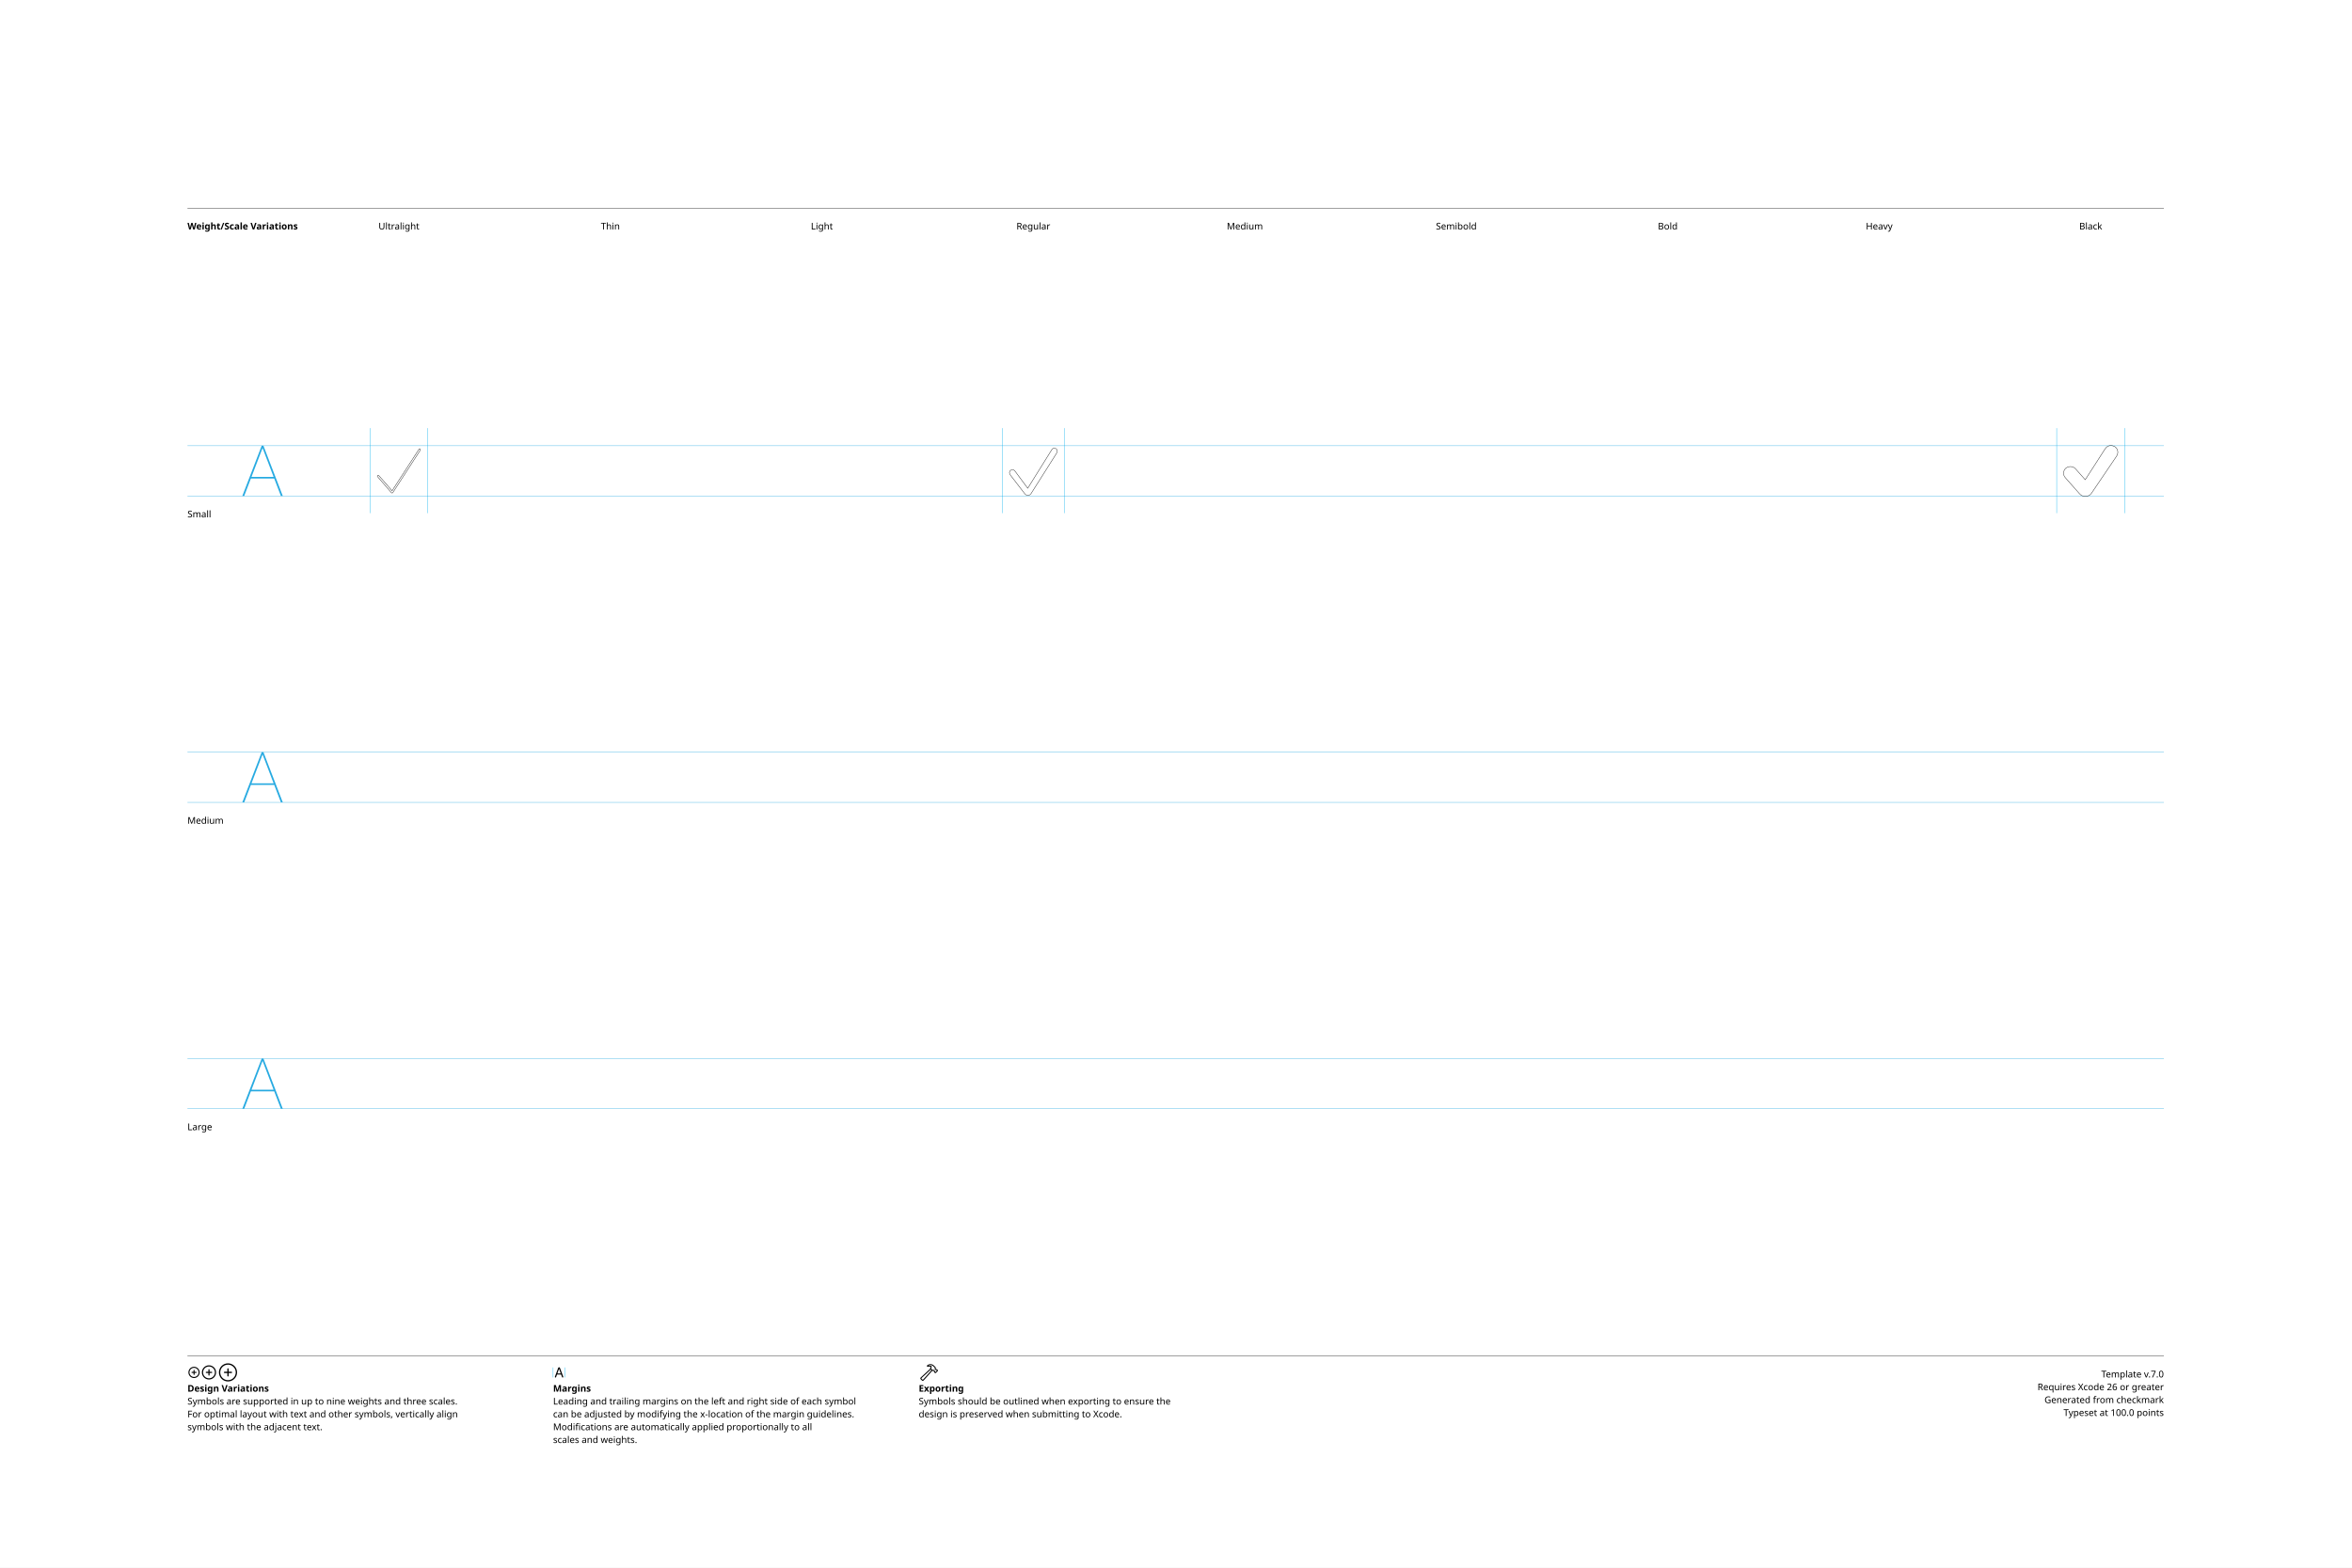
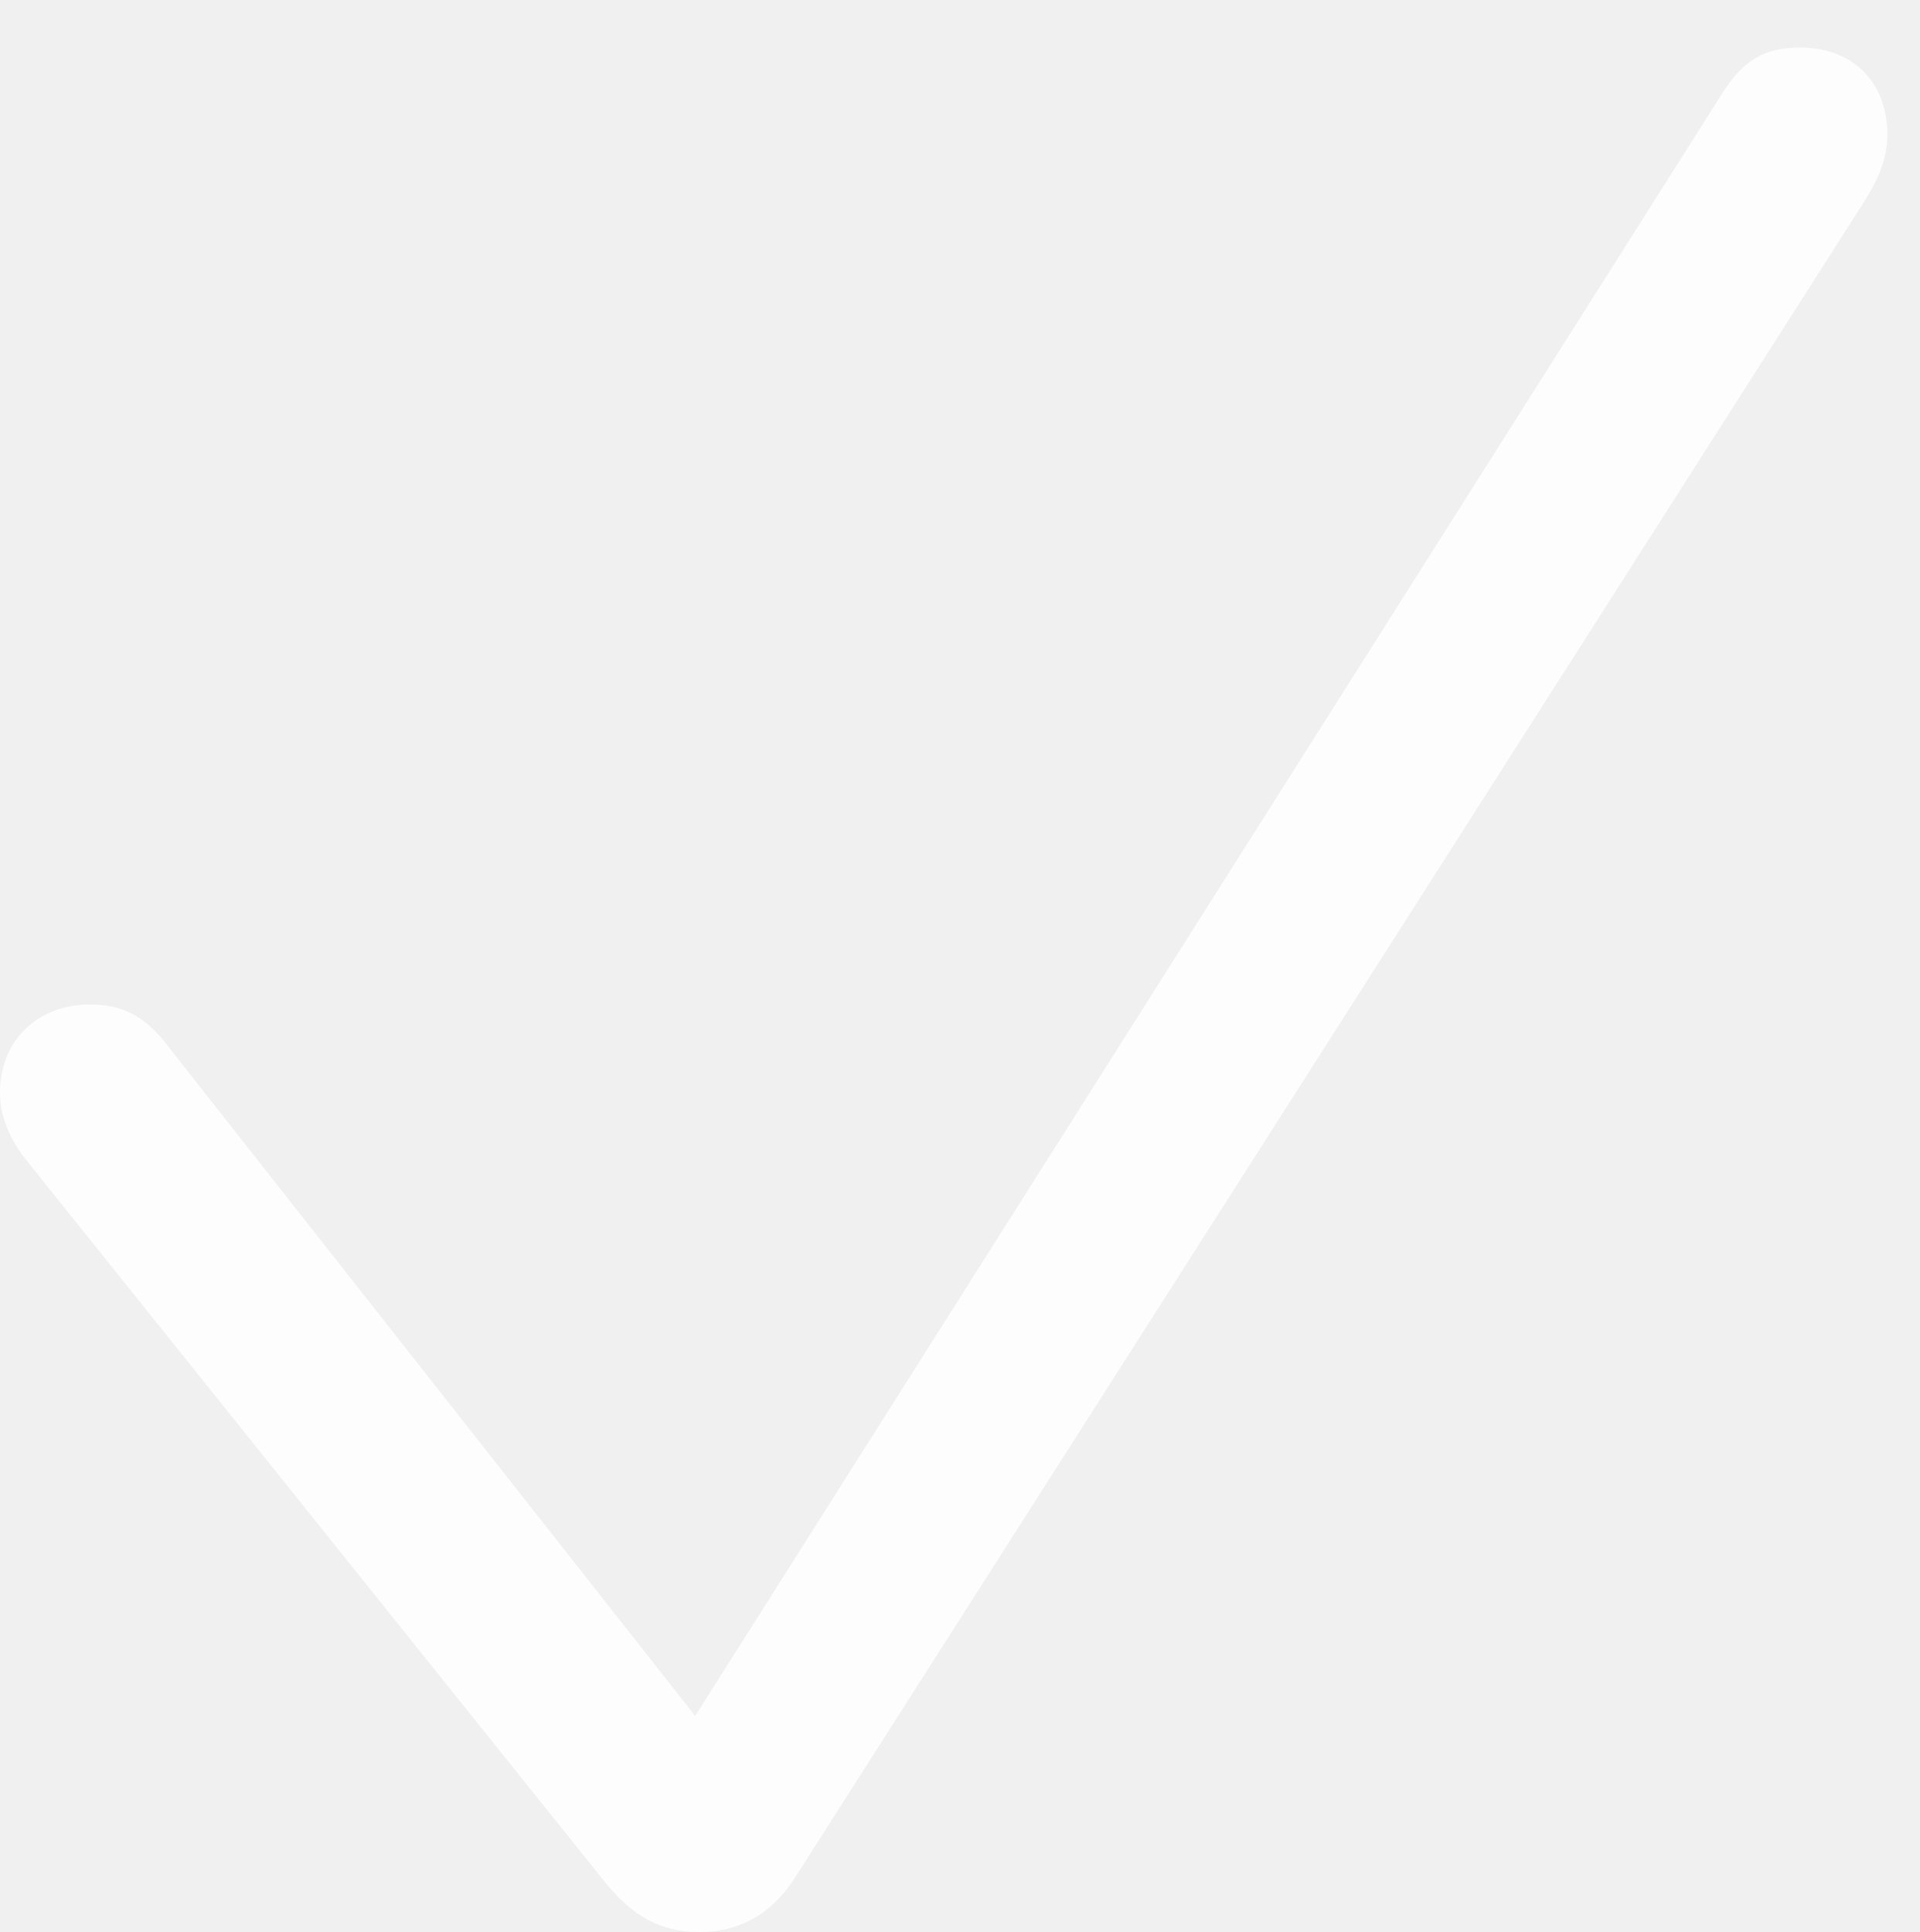
- <svg xmlns="http://www.w3.org/2000/svg" version="1.1" viewBox="0 0 3300 2200">
-   <style>.defaults {-sfsymbols-draw-reverses-motion-groups:true}
- 
- .monochrome-0 {-sfsymbols-motion-group:0;-sfsymbols-layer-tags:checkmark}
- 
- .multicolor-0:systemBlueColor {-sfsymbols-motion-group:0;-sfsymbols-layer-tags:checkmark}
- 
- .hierarchical-0:primary {-sfsymbols-motion-group:0;-sfsymbols-layer-tags:checkmark}
- 
- .SFSymbolsPreviewWireframe {fill:none;opacity:1.0;stroke:black;stroke-width:0.5}
- </style>
-   <g id="Notes">
-     <rect height="2200" id="artboard" style="fill:white;opacity:1" width="3300" x="0" y="0" />
-     <line style="fill:none;stroke:black;opacity:1;stroke-width:0.5;" x1="263" x2="3036" y1="292" y2="292" />
-     <text style="stroke:none;fill:black;font-family:sans-serif;font-size:13;font-weight:bold;" transform="matrix(1 0 0 1 263 322)">Weight/Scale Variations</text>
-     <text style="stroke:none;fill:black;font-family:sans-serif;font-size:13;text-anchor:middle;" transform="matrix(1 0 0 1 559.711 322)">Ultralight</text>
-     <text style="stroke:none;fill:black;font-family:sans-serif;font-size:13;text-anchor:middle;" transform="matrix(1 0 0 1 856.422 322)">Thin</text>
-     <text style="stroke:none;fill:black;font-family:sans-serif;font-size:13;text-anchor:middle;" transform="matrix(1 0 0 1 1153.13 322)">Light</text>
-     <text style="stroke:none;fill:black;font-family:sans-serif;font-size:13;text-anchor:middle;" transform="matrix(1 0 0 1 1449.84 322)">Regular</text>
-     <text style="stroke:none;fill:black;font-family:sans-serif;font-size:13;text-anchor:middle;" transform="matrix(1 0 0 1 1746.56 322)">Medium</text>
-     <text style="stroke:none;fill:black;font-family:sans-serif;font-size:13;text-anchor:middle;" transform="matrix(1 0 0 1 2043.27 322)">Semibold</text>
-     <text style="stroke:none;fill:black;font-family:sans-serif;font-size:13;text-anchor:middle;" transform="matrix(1 0 0 1 2339.98 322)">Bold</text>
-     <text style="stroke:none;fill:black;font-family:sans-serif;font-size:13;text-anchor:middle;" transform="matrix(1 0 0 1 2636.69 322)">Heavy</text>
-     <text style="stroke:none;fill:black;font-family:sans-serif;font-size:13;text-anchor:middle;" transform="matrix(1 0 0 1 2933.4 322)">Black</text>
-     <line style="fill:none;stroke:black;opacity:1;stroke-width:0.5;" x1="263" x2="3036" y1="1903" y2="1903" />
-     <g transform="matrix(0.2 0 0 0.2 263 1933)">
-       <path d="m46.24 4.15c21.777 0 39.453-17.627 39.453-39.404s-17.676-39.404-39.453-39.404c-21.729 0-39.404 17.627-39.404 39.404s17.676 39.404 39.404 39.404Zm0-7.422c-17.676 0-31.934-14.307-31.934-31.982s14.258-31.982 31.934-31.982 31.982 14.307 31.982 31.982-14.307 31.982-31.982 31.982Zm3.613-17.773v-28.467c0-2.246-1.465-3.76-3.711-3.76-2.148 0-3.613 1.514-3.613 3.76v28.467c0 2.197 1.465 3.711 3.613 3.711 2.246 0 3.711-1.514 3.711-3.711Zm-17.822-10.596h28.418c2.197 0 3.711-1.465 3.711-3.613 0-2.197-1.514-3.711-3.711-3.711h-28.418c-2.246 0-3.76 1.514-3.76 3.711 0 2.148 1.514 3.613 3.76 3.613Z" />
-     </g>
-     <g transform="matrix(0.2 0 0 0.2 281.506 1933)">
-       <path d="m58.545 14.551c27.49 0 49.805-22.314 49.805-49.805s-22.314-49.805-49.805-49.805-49.805 22.314-49.805 49.805 22.314 49.805 49.805 49.805Zm0-8.301c-22.949 0-41.504-18.555-41.504-41.504s18.555-41.504 41.504-41.504 41.504 18.555 41.504 41.504-18.555 41.504-41.504 41.504Zm4.053-23.096v-36.914c0-2.49-1.709-4.199-4.15-4.199-2.393 0-4.053 1.709-4.053 4.199v36.914c0 2.441 1.66 4.15 4.053 4.15 2.441 0 4.15-1.66 4.15-4.15Zm-22.559-14.404h36.963c2.441 0 4.15-1.611 4.15-4.004 0-2.441-1.709-4.15-4.15-4.15h-36.963c-2.49 0-4.15 1.709-4.15 4.15 0 2.393 1.66 4.004 4.15 4.004Z" />
-     </g>
-     <g transform="matrix(0.2 0 0 0.2 304.924 1933)">
-       <path d="m74.853 28.32c35.107 0 63.623-28.467 63.623-63.574s-28.516-63.623-63.623-63.623-63.574 28.516-63.574 63.623 28.467 63.574 63.574 63.574Zm0-9.082c-30.127 0-54.492-24.365-54.492-54.492s24.365-54.492 54.492-54.492 54.492 24.365 54.492 54.492-24.365 54.492-54.492 54.492Zm4.443-30.322v-48.486c0-2.734-1.855-4.639-4.541-4.639-2.588 0-4.443 1.904-4.443 4.639v48.486c0 2.686 1.855 4.59 4.443 4.59 2.686 0 4.541-1.855 4.541-4.59Zm-28.711-19.775h48.486c2.686 0 4.59-1.807 4.59-4.395 0-2.734-1.855-4.59-4.59-4.59h-48.486c-2.734 0-4.59 1.855-4.59 4.59 0 2.588 1.855 4.395 4.59 4.395Z" />
-     </g>
-     <text style="stroke:none;fill:black;font-family:sans-serif;font-size:13;font-weight:bold;" transform="matrix(1 0 0 1 263 1953)">Design Variations</text>
-     <text style="stroke:none;fill:black;font-family:sans-serif;font-size:13;" transform="matrix(1 0 0 1 263 1971)">Symbols are supported in up to nine weights and three scales.</text>
-     <text style="stroke:none;fill:black;font-family:sans-serif;font-size:13;" transform="matrix(1 0 0 1 263 1989)">For optimal layout with text and other symbols, vertically align</text>
-     <text style="stroke:none;fill:black;font-family:sans-serif;font-size:13;" transform="matrix(1 0 0 1 263 2007)">symbols with the adjacent text.</text>
-     <line style="fill:none;stroke:#00AEEF;stroke-width:0.5;opacity:1.0;" x1="776" x2="776" y1="1919" y2="1933" />
-     <g transform="matrix(0.2 0 0 0.2 776 1933)">
-       <path d="m16.553 0.781c2.588 0 3.857-0.977 4.785-3.711l20.557-57.52h0.244l20.605 57.52c0.928 2.734 2.197 3.711 4.736 3.711 2.588 0 4.248-1.562 4.248-4.004 0-0.83-0.146-1.611-0.537-2.637l-22.9-60.986c-1.123-2.979-3.125-4.492-6.25-4.492-3.027 0-5.078 1.465-6.152 4.443l-22.9 61.084c-0.391 1.025-0.537 1.807-0.537 2.637 0 2.441 1.562 3.955 4.102 3.955Zm10.205-20.947h30.664c2.002 0 3.662-1.66 3.662-3.662 0-2.051-1.66-3.662-3.662-3.662h-30.664c-2.002 0-3.662 1.611-3.662 3.662 0 2.002 1.66 3.662 3.662 3.662Z" />
-     </g>
-     <line style="fill:none;stroke:#00AEEF;stroke-width:0.5;opacity:1.0;" x1="792.836" x2="792.836" y1="1919" y2="1933" />
-     <text style="stroke:none;fill:black;font-family:sans-serif;font-size:13;font-weight:bold;" transform="matrix(1 0 0 1 776 1953)">Margins</text>
-     <text style="stroke:none;fill:black;font-family:sans-serif;font-size:13;" transform="matrix(1 0 0 1 776 1971)">Leading and trailing margins on the left and right side of each symbol</text>
-     <text style="stroke:none;fill:black;font-family:sans-serif;font-size:13;" transform="matrix(1 0 0 1 776 1989)">can be adjusted by modifying the x-location of the margin guidelines.</text>
-     <text style="stroke:none;fill:black;font-family:sans-serif;font-size:13;" transform="matrix(1 0 0 1 776 2007)">Modifications are automatically applied proportionally to all</text>
-     <text style="stroke:none;fill:black;font-family:sans-serif;font-size:13;" transform="matrix(1 0 0 1 776 2025)">scales and weights.</text>
-     <g transform="matrix(0.2 0 0 0.2 1289 1933)">
-       <path d="m14.209 13.135 7.861 7.861c4.297 4.395 9.326 4.102 13.867-1.025l60.693-68.213-4.883-4.883-60.254 67.676c-1.807 1.953-3.467 2.441-5.811 0.098l-5.176-5.127c-2.295-2.295-1.807-3.955 0.195-5.811l67.481-62.158-4.883-4.834-68.066 62.598c-4.98 4.59-5.322 9.473-1.025 13.818Zm44.873-97.461c-2.051 2.002-2.246 4.883-1.074 6.787 1.123 1.807 3.467 3.027 6.592 2.246 5.859-1.66 12.598-2.393 18.896 0.928l-2.686 7.129c-1.611 4.004-0.732 6.885 1.709 9.424l10.254 10.303c2.344 2.393 4.541 2.441 7.08 1.953l4.443-0.732 2.588 2.539-0.195 2.246c-0.098 2.295 0.537 4.297 2.783 6.494l3.369 3.32c2.295 2.295 5.518 2.49 7.812 0.195l12.988-13.037c2.295-2.344 2.148-5.371-0.195-7.666l-3.418-3.418c-2.197-2.197-4.053-3.027-6.348-2.881l-2.344 0.244-2.441-2.441 1.025-4.688c0.635-2.734-0.244-4.98-2.881-7.617l-11.279-11.182c-12.94-12.842-35.596-11.035-46.68-0.146Zm7.08 2.051c8.789-6.396 25.977-5.664 33.691 1.953l12.305 12.207c1.025 1.025 1.221 1.807 0.928 3.32l-1.465 6.641 6.738 6.689 4.395-0.244c1.123-0.049 1.514 0.049 2.344 0.879l2.539 2.49-10.84 10.84-2.49-2.49c-0.83-0.879-0.977-1.221-0.928-2.393l0.293-4.346-6.689-6.738-6.836 1.172c-1.416 0.293-2.051 0.195-3.174-0.879l-8.936-8.887c-1.074-1.025-1.172-1.709-0.488-3.369l4.59-11.475c-6.104-6.348-17.041-7.52-25.586-4.59-0.684 0.244-0.928-0.391-0.391-0.781Z" />
-     </g>
-     <text style="stroke:none;fill:black;font-family:sans-serif;font-size:13;font-weight:bold;" transform="matrix(1 0 0 1 1289 1953)">Exporting</text>
-     <text style="stroke:none;fill:black;font-family:sans-serif;font-size:13;" transform="matrix(1 0 0 1 1289 1971)">Symbols should be outlined when exporting to ensure the</text>
-     <text style="stroke:none;fill:black;font-family:sans-serif;font-size:13;" transform="matrix(1 0 0 1 1289 1989)">design is preserved when submitting to Xcode.</text>
-     <text id="template-version" style="stroke:none;fill:black;font-family:sans-serif;font-size:13;text-anchor:end;" transform="matrix(1 0 0 1 3036 1933)">Template v.7.0</text>
-     <text style="stroke:none;fill:black;font-family:sans-serif;font-size:13;text-anchor:end;" transform="matrix(1 0 0 1 3036 1951)">Requires Xcode 26 or greater</text>
-     <text id="descriptive-name" style="stroke:none;fill:black;font-family:sans-serif;font-size:13;text-anchor:end;" transform="matrix(1 0 0 1 3036 1969)">Generated from checkmark</text>
-     <text style="stroke:none;fill:black;font-family:sans-serif;font-size:13;text-anchor:end;" transform="matrix(1 0 0 1 3036 1987)">Typeset at 100.0 points</text>
-     <text style="stroke:none;fill:black;font-family:sans-serif;font-size:13;" transform="matrix(1 0 0 1 263 726)">Small</text>
-     <text style="stroke:none;fill:black;font-family:sans-serif;font-size:13;" transform="matrix(1 0 0 1 263 1156)">Medium</text>
-     <text style="stroke:none;fill:black;font-family:sans-serif;font-size:13;" transform="matrix(1 0 0 1 263 1586)">Large</text>
-   </g>
-   <g id="Guides">
-     <g id="H-reference" style="fill:#27AAE1;stroke:none;" transform="matrix(1 0 0 1 339 696)">
-       <path d="M0.994 0L3.638 0L29.328-67.132L30.03-67.132L30.03-70.459L28.123-70.459ZM11.688-24.48L46.981-24.48L46.231-26.729L12.438-26.729ZM55.12 0L57.764 0L30.638-70.459L29.433-70.459L29.433-67.132Z" />
-     </g>
-     <line id="Baseline-S" style="fill:none;stroke:#27AAE1;opacity:1;stroke-width:0.5;" x1="263" x2="3036" y1="696" y2="696" />
-     <line id="Capline-S" style="fill:none;stroke:#27AAE1;opacity:1;stroke-width:0.5;" x1="263" x2="3036" y1="625.541" y2="625.541" />
-     <g id="H-reference" style="fill:#27AAE1;stroke:none;" transform="matrix(1 0 0 1 339 1126)">
-       <path d="M0.994 0L3.638 0L29.328-67.132L30.03-67.132L30.03-70.459L28.123-70.459ZM11.688-24.48L46.981-24.48L46.231-26.729L12.438-26.729ZM55.12 0L57.764 0L30.638-70.459L29.433-70.459L29.433-67.132Z" />
-     </g>
-     <line id="Baseline-M" style="fill:none;stroke:#27AAE1;opacity:1;stroke-width:0.5;" x1="263" x2="3036" y1="1126" y2="1126" />
-     <line id="Capline-M" style="fill:none;stroke:#27AAE1;opacity:1;stroke-width:0.5;" x1="263" x2="3036" y1="1055.54" y2="1055.54" />
-     <g id="H-reference" style="fill:#27AAE1;stroke:none;" transform="matrix(1 0 0 1 339 1556)">
-       <path d="M0.994 0L3.638 0L29.328-67.132L30.03-67.132L30.03-70.459L28.123-70.459ZM11.688-24.48L46.981-24.48L46.231-26.729L12.438-26.729ZM55.12 0L57.764 0L30.638-70.459L29.433-70.459L29.433-67.132Z" />
-     </g>
-     <line id="Baseline-L" style="fill:none;stroke:#27AAE1;opacity:1;stroke-width:0.5;" x1="263" x2="3036" y1="1556" y2="1556" />
-     <line id="Capline-L" style="fill:none;stroke:#27AAE1;opacity:1;stroke-width:0.5;" x1="263" x2="3036" y1="1485.54" y2="1485.54" />
-     <line id="right-margin-Black-S" style="fill:none;stroke:#00AEEF;stroke-width:0.5;opacity:1.0;" x1="2981.18" x2="2981.18" y1="600.785" y2="720.121" />
-     <line id="left-margin-Black-S" style="fill:none;stroke:#00AEEF;stroke-width:0.5;opacity:1.0;" x1="2885.62" x2="2885.62" y1="600.785" y2="720.121" />
-     <line id="right-margin-Regular-S" style="fill:none;stroke:#00AEEF;stroke-width:0.5;opacity:1.0;" x1="1493.15" x2="1493.15" y1="600.785" y2="720.121" />
-     <line id="left-margin-Regular-S" style="fill:none;stroke:#00AEEF;stroke-width:0.5;opacity:1.0;" x1="1406.53" x2="1406.53" y1="600.785" y2="720.121" />
-     <line id="right-margin-Ultralight-S" style="fill:none;stroke:#00AEEF;stroke-width:0.5;opacity:1.0;" x1="599.798" x2="599.798" y1="600.785" y2="720.121" />
-     <line id="left-margin-Ultralight-S" style="fill:none;stroke:#00AEEF;stroke-width:0.5;opacity:1.0;" x1="519.625" x2="519.625" y1="600.785" y2="720.121" />
-   </g>
-   <g id="Symbols">
-     <g id="Black-S" transform="matrix(1 0 0 1 2885.62 696)">
-       <path class="monochrome-0 multicolor-0:systemBlueColor hierarchical-0:primary SFSymbolsPreviewWireframe" d="M40.234 0.488C43.945 0.488 46.826-0.83 48.779-3.711L83.838-55.469C85.205-57.471 85.791-59.57 85.791-61.426C85.791-66.699 81.592-70.703 76.123-70.703C72.461-70.703 70.068-69.385 67.822-65.869L40.088-22.754L26.465-38.086C24.561-40.234 22.314-41.26 19.287-41.26C13.818-41.26 9.766-37.256 9.766-31.934C9.766-29.492 10.4-27.588 12.5-25.244L32.129-3.027C34.277-0.586 36.914 0.488 40.234 0.488Z" data-clipstroke-keyframes="0 0 0 0.71994317 0.8401453 0 0.19858848 0.9071264 0.65062773 0 0.43624663 0.100715175 0.6197119 0 1 0.29293206 0.42569038" />
-     </g>
-     <g id="Regular-S" transform="matrix(1 0 0 1 1406.53 696)">
-       <path class="monochrome-0 multicolor-0:systemBlueColor hierarchical-0:primary SFSymbolsPreviewWireframe" d="M35.645-0.879C37.549-0.879 39.062-1.709 40.137-3.369L75.732-59.668C76.562-60.938 76.856-61.963 76.856-62.988C76.856-65.381 75.293-66.992 72.852-66.992C71.094-66.992 70.117-66.406 69.043-64.697L35.449-10.791L17.773-34.619C16.65-36.133 15.576-36.768 13.965-36.768C11.523-36.768 9.766-35.059 9.766-32.617C9.766-31.592 10.205-30.469 11.035-29.395L31.006-3.467C32.373-1.709 33.74-0.879 35.645-0.879Z" data-clipstroke-keyframes="0 0 0 0.77428883 0.83470535 0 0.2915331 0.95784783 0.65022427 0 0.38079092 0.043500084 0.64086664 0 1 0.30588508 0.37826645" />
-     </g>
-     <g id="Ultralight-S" transform="matrix(1 0 0 1 519.625 696)">
-       <path class="monochrome-0 multicolor-0:systemBlueColor hierarchical-0:primary SFSymbolsPreviewWireframe" d="M30.559-4.194C31.01-4.194 31.297-4.388 31.554-4.731L70.102-64.254C70.341-64.661 70.407-64.869 70.407-65.077C70.407-65.744 69.889-66.266 69.219-66.266C68.778-66.266 68.482-66.088 68.271-65.696L30.5-7.294L12.006-28.489C11.746-28.867 11.444-29.048 10.968-29.048C10.252-29.048 9.766-28.565 9.766-27.895C9.766-27.596 9.887-27.29 10.172-26.988L29.416-4.738C29.785-4.297 30.062-4.194 30.559-4.194Z" data-clipstroke-keyframes="0 0 0 0.8332541 0.8522556 0 0.25978377 0.9752093 0.71036637 0 0.3406566 0.029899083 0.68137807 0 1 0.34167993 0.36940122" />
-     </g>
+ <svg xmlns="http://www.w3.org/2000/svg" version="1.1" viewBox="0 0 21.68 21.826">
+   <g>
+     <rect height="21.826" opacity="0" width="21.68" x="0" y="0" />
+     <path d="M7.9 21.826C8.359 21.826 8.701 21.621 8.955 21.25L21.045 2.295C21.24 1.992 21.318 1.758 21.318 1.523C21.318 0.928 20.928 0.537 20.332 0.537C19.922 0.537 19.678 0.684 19.434 1.084L7.852 19.385L1.934 11.865C1.67 11.504 1.416 11.348 1.016 11.348C0.42 11.348 0 11.758 0 12.344C0 12.598 0.098 12.861 0.312 13.125L6.807 21.23C7.129 21.641 7.451 21.826 7.9 21.826Z" fill="white" fill-opacity="0.85" />
  </g>
</svg>
